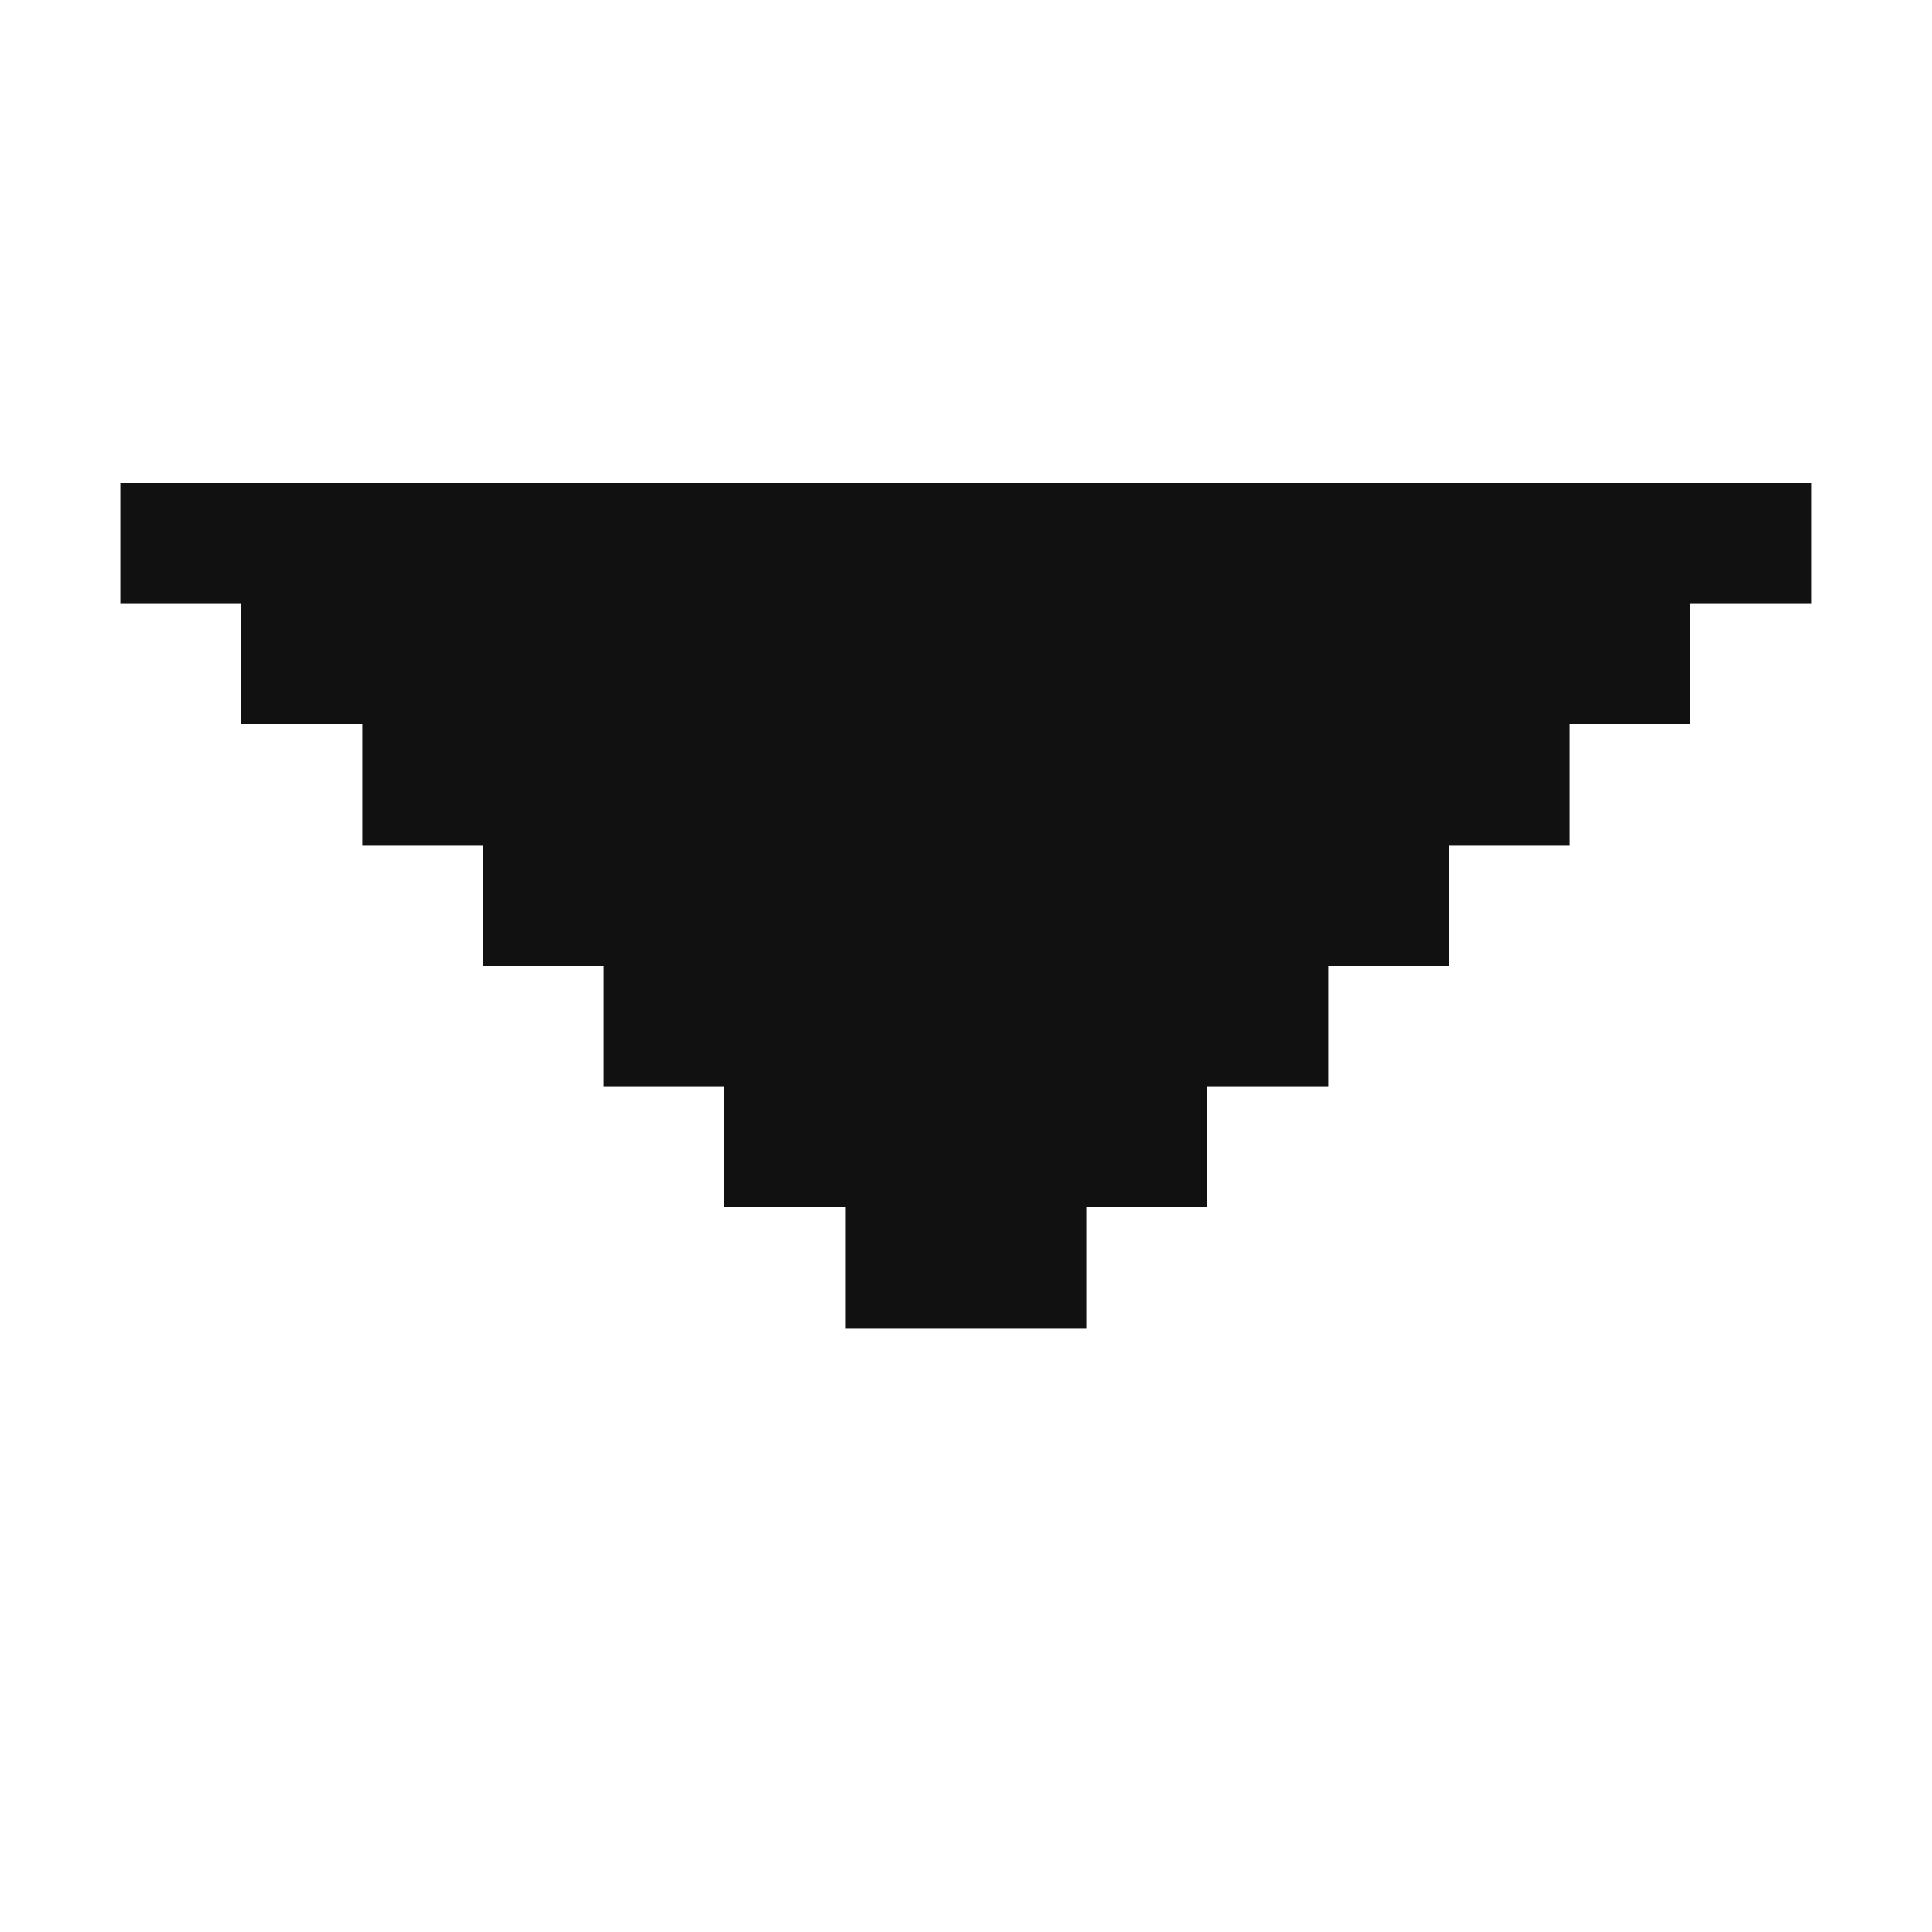
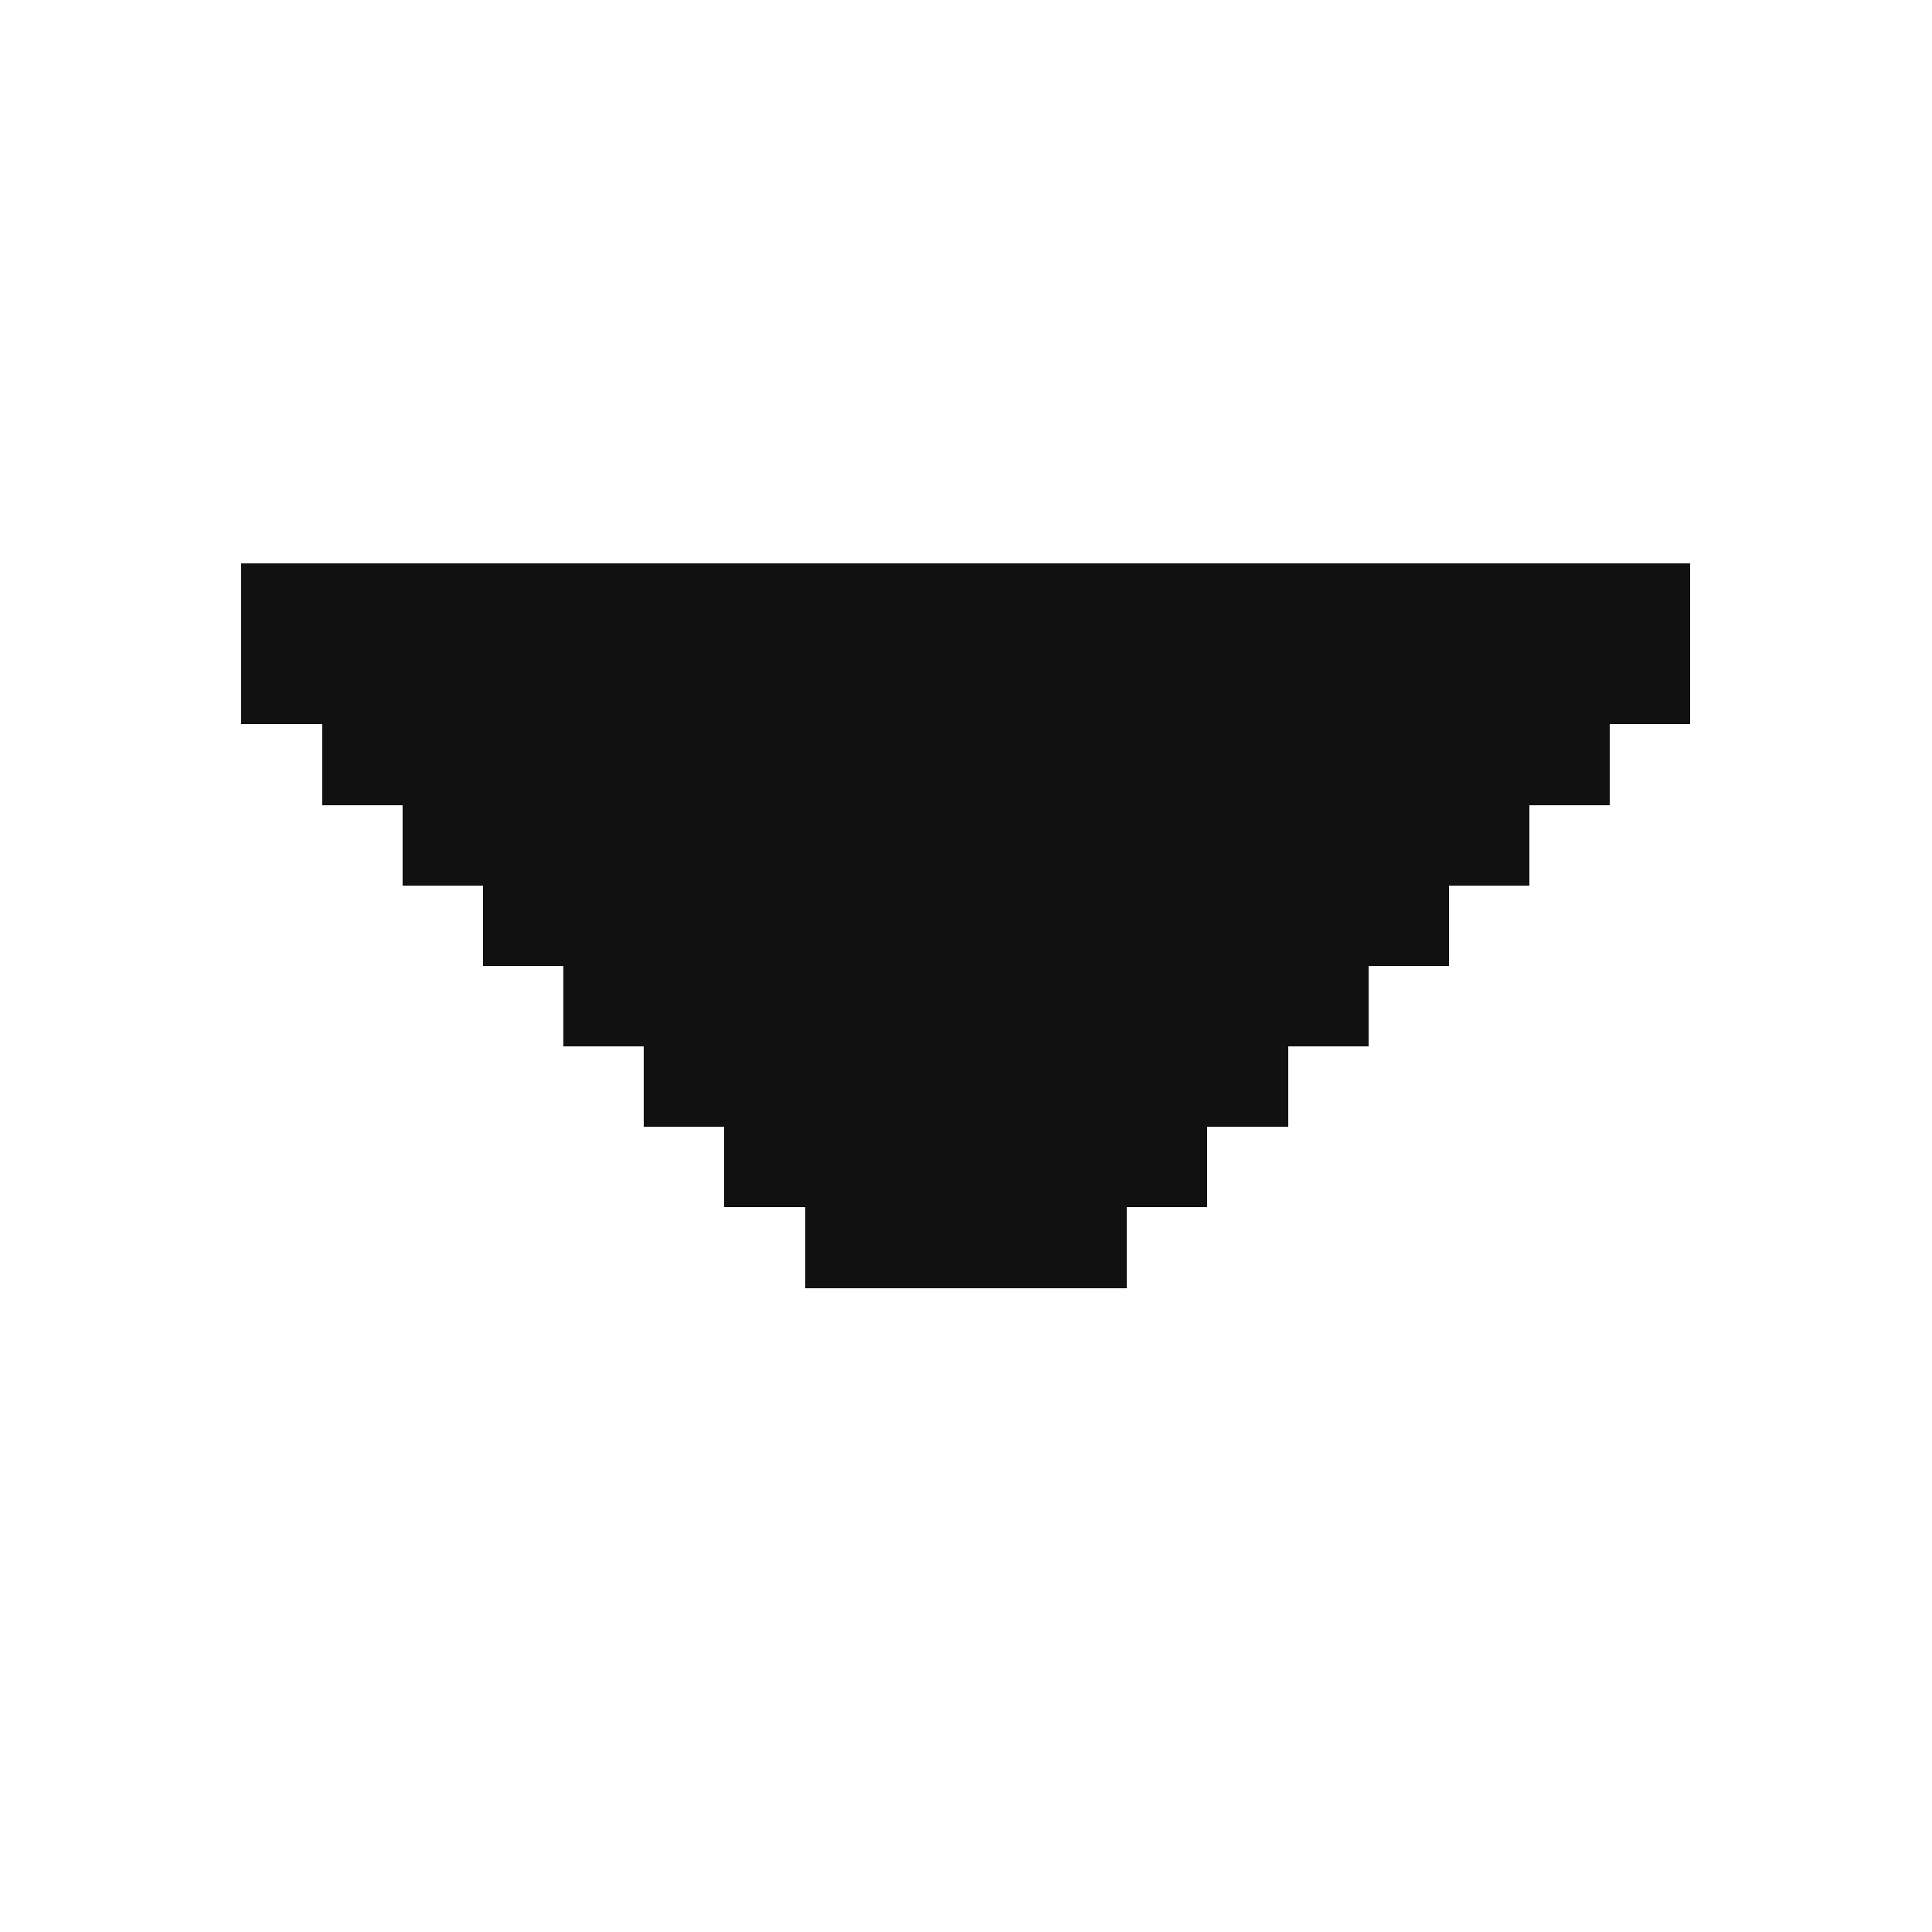
- <svg xmlns="http://www.w3.org/2000/svg" viewBox="0 0 16 16" width="32" height="32" fill="#111111" shape-rendering="crispEdges">
-   <rect x="1" y="4" width="1" height="1" />
-   <rect x="2" y="4" width="1" height="1" />
-   <rect x="3" y="4" width="1" height="1" />
-   <rect x="4" y="4" width="1" height="1" />
-   <rect x="5" y="4" width="1" height="1" />
-   <rect x="6" y="4" width="1" height="1" />
-   <rect x="7" y="4" width="1" height="1" />
-   <rect x="8" y="4" width="1" height="1" />
-   <rect x="9" y="4" width="1" height="1" />
-   <rect x="10" y="4" width="1" height="1" />
-   <rect x="11" y="4" width="1" height="1" />
-   <rect x="12" y="4" width="1" height="1" />
-   <rect x="13" y="4" width="1" height="1" />
-   <rect x="14" y="4" width="1" height="1" />
-   <rect x="2" y="5" width="1" height="1" />
-   <rect x="3" y="5" width="1" height="1" />
-   <rect x="4" y="5" width="1" height="1" />
-   <rect x="5" y="5" width="1" height="1" />
-   <rect x="6" y="5" width="1" height="1" />
-   <rect x="7" y="5" width="1" height="1" />
-   <rect x="8" y="5" width="1" height="1" />
-   <rect x="9" y="5" width="1" height="1" />
-   <rect x="10" y="5" width="1" height="1" />
-   <rect x="11" y="5" width="1" height="1" />
-   <rect x="12" y="5" width="1" height="1" />
-   <rect x="13" y="5" width="1" height="1" />
-   <rect x="3" y="6" width="1" height="1" />
-   <rect x="4" y="6" width="1" height="1" />
-   <rect x="5" y="6" width="1" height="1" />
-   <rect x="6" y="6" width="1" height="1" />
-   <rect x="7" y="6" width="1" height="1" />
-   <rect x="8" y="6" width="1" height="1" />
-   <rect x="9" y="6" width="1" height="1" />
-   <rect x="10" y="6" width="1" height="1" />
-   <rect x="11" y="6" width="1" height="1" />
-   <rect x="12" y="6" width="1" height="1" />
+ <svg xmlns="http://www.w3.org/2000/svg" viewBox="0 0 24 24" width="48" height="48" fill="#111111" shape-rendering="crispEdges">
+   <rect x="3" y="7" width="1" height="1" />
  <rect x="4" y="7" width="1" height="1" />
  <rect x="5" y="7" width="1" height="1" />
  <rect x="6" y="7" width="1" height="1" />
  <rect x="7" y="7" width="1" height="1" />
  <rect x="8" y="7" width="1" height="1" />
  <rect x="9" y="7" width="1" height="1" />
  <rect x="10" y="7" width="1" height="1" />
  <rect x="11" y="7" width="1" height="1" />
+   <rect x="12" y="7" width="1" height="1" />
+   <rect x="13" y="7" width="1" height="1" />
+   <rect x="14" y="7" width="1" height="1" />
+   <rect x="15" y="7" width="1" height="1" />
+   <rect x="16" y="7" width="1" height="1" />
+   <rect x="17" y="7" width="1" height="1" />
+   <rect x="18" y="7" width="1" height="1" />
+   <rect x="19" y="7" width="1" height="1" />
+   <rect x="20" y="7" width="1" height="1" />
+   <rect x="3" y="8" width="1" height="1" />
+   <rect x="4" y="8" width="1" height="1" />
  <rect x="5" y="8" width="1" height="1" />
  <rect x="6" y="8" width="1" height="1" />
  <rect x="7" y="8" width="1" height="1" />
  <rect x="8" y="8" width="1" height="1" />
  <rect x="9" y="8" width="1" height="1" />
  <rect x="10" y="8" width="1" height="1" />
+   <rect x="11" y="8" width="1" height="1" />
+   <rect x="12" y="8" width="1" height="1" />
+   <rect x="13" y="8" width="1" height="1" />
+   <rect x="14" y="8" width="1" height="1" />
+   <rect x="15" y="8" width="1" height="1" />
+   <rect x="16" y="8" width="1" height="1" />
+   <rect x="17" y="8" width="1" height="1" />
+   <rect x="18" y="8" width="1" height="1" />
+   <rect x="19" y="8" width="1" height="1" />
+   <rect x="20" y="8" width="1" height="1" />
+   <rect x="4" y="9" width="1" height="1" />
+   <rect x="5" y="9" width="1" height="1" />
  <rect x="6" y="9" width="1" height="1" />
  <rect x="7" y="9" width="1" height="1" />
  <rect x="8" y="9" width="1" height="1" />
  <rect x="9" y="9" width="1" height="1" />
+   <rect x="10" y="9" width="1" height="1" />
+   <rect x="11" y="9" width="1" height="1" />
+   <rect x="12" y="9" width="1" height="1" />
+   <rect x="13" y="9" width="1" height="1" />
+   <rect x="14" y="9" width="1" height="1" />
+   <rect x="15" y="9" width="1" height="1" />
+   <rect x="16" y="9" width="1" height="1" />
+   <rect x="17" y="9" width="1" height="1" />
+   <rect x="18" y="9" width="1" height="1" />
+   <rect x="19" y="9" width="1" height="1" />
+   <rect x="5" y="10" width="1" height="1" />
+   <rect x="6" y="10" width="1" height="1" />
  <rect x="7" y="10" width="1" height="1" />
  <rect x="8" y="10" width="1" height="1" />
+   <rect x="9" y="10" width="1" height="1" />
+   <rect x="10" y="10" width="1" height="1" />
+   <rect x="11" y="10" width="1" height="1" />
+   <rect x="12" y="10" width="1" height="1" />
+   <rect x="13" y="10" width="1" height="1" />
+   <rect x="14" y="10" width="1" height="1" />
+   <rect x="15" y="10" width="1" height="1" />
+   <rect x="16" y="10" width="1" height="1" />
+   <rect x="17" y="10" width="1" height="1" />
+   <rect x="18" y="10" width="1" height="1" />
+   <rect x="6" y="11" width="1" height="1" />
+   <rect x="7" y="11" width="1" height="1" />
+   <rect x="8" y="11" width="1" height="1" />
+   <rect x="9" y="11" width="1" height="1" />
+   <rect x="10" y="11" width="1" height="1" />
+   <rect x="11" y="11" width="1" height="1" />
+   <rect x="12" y="11" width="1" height="1" />
+   <rect x="13" y="11" width="1" height="1" />
+   <rect x="14" y="11" width="1" height="1" />
+   <rect x="15" y="11" width="1" height="1" />
+   <rect x="16" y="11" width="1" height="1" />
+   <rect x="17" y="11" width="1" height="1" />
+   <rect x="7" y="12" width="1" height="1" />
+   <rect x="8" y="12" width="1" height="1" />
+   <rect x="9" y="12" width="1" height="1" />
+   <rect x="10" y="12" width="1" height="1" />
+   <rect x="11" y="12" width="1" height="1" />
+   <rect x="12" y="12" width="1" height="1" />
+   <rect x="13" y="12" width="1" height="1" />
+   <rect x="14" y="12" width="1" height="1" />
+   <rect x="15" y="12" width="1" height="1" />
+   <rect x="16" y="12" width="1" height="1" />
+   <rect x="8" y="13" width="1" height="1" />
+   <rect x="9" y="13" width="1" height="1" />
+   <rect x="10" y="13" width="1" height="1" />
+   <rect x="11" y="13" width="1" height="1" />
+   <rect x="12" y="13" width="1" height="1" />
+   <rect x="13" y="13" width="1" height="1" />
+   <rect x="14" y="13" width="1" height="1" />
+   <rect x="15" y="13" width="1" height="1" />
+   <rect x="9" y="14" width="1" height="1" />
+   <rect x="10" y="14" width="1" height="1" />
+   <rect x="11" y="14" width="1" height="1" />
+   <rect x="12" y="14" width="1" height="1" />
+   <rect x="13" y="14" width="1" height="1" />
+   <rect x="14" y="14" width="1" height="1" />
+   <rect x="10" y="15" width="1" height="1" />
+   <rect x="11" y="15" width="1" height="1" />
+   <rect x="12" y="15" width="1" height="1" />
+   <rect x="13" y="15" width="1" height="1" />
</svg>
